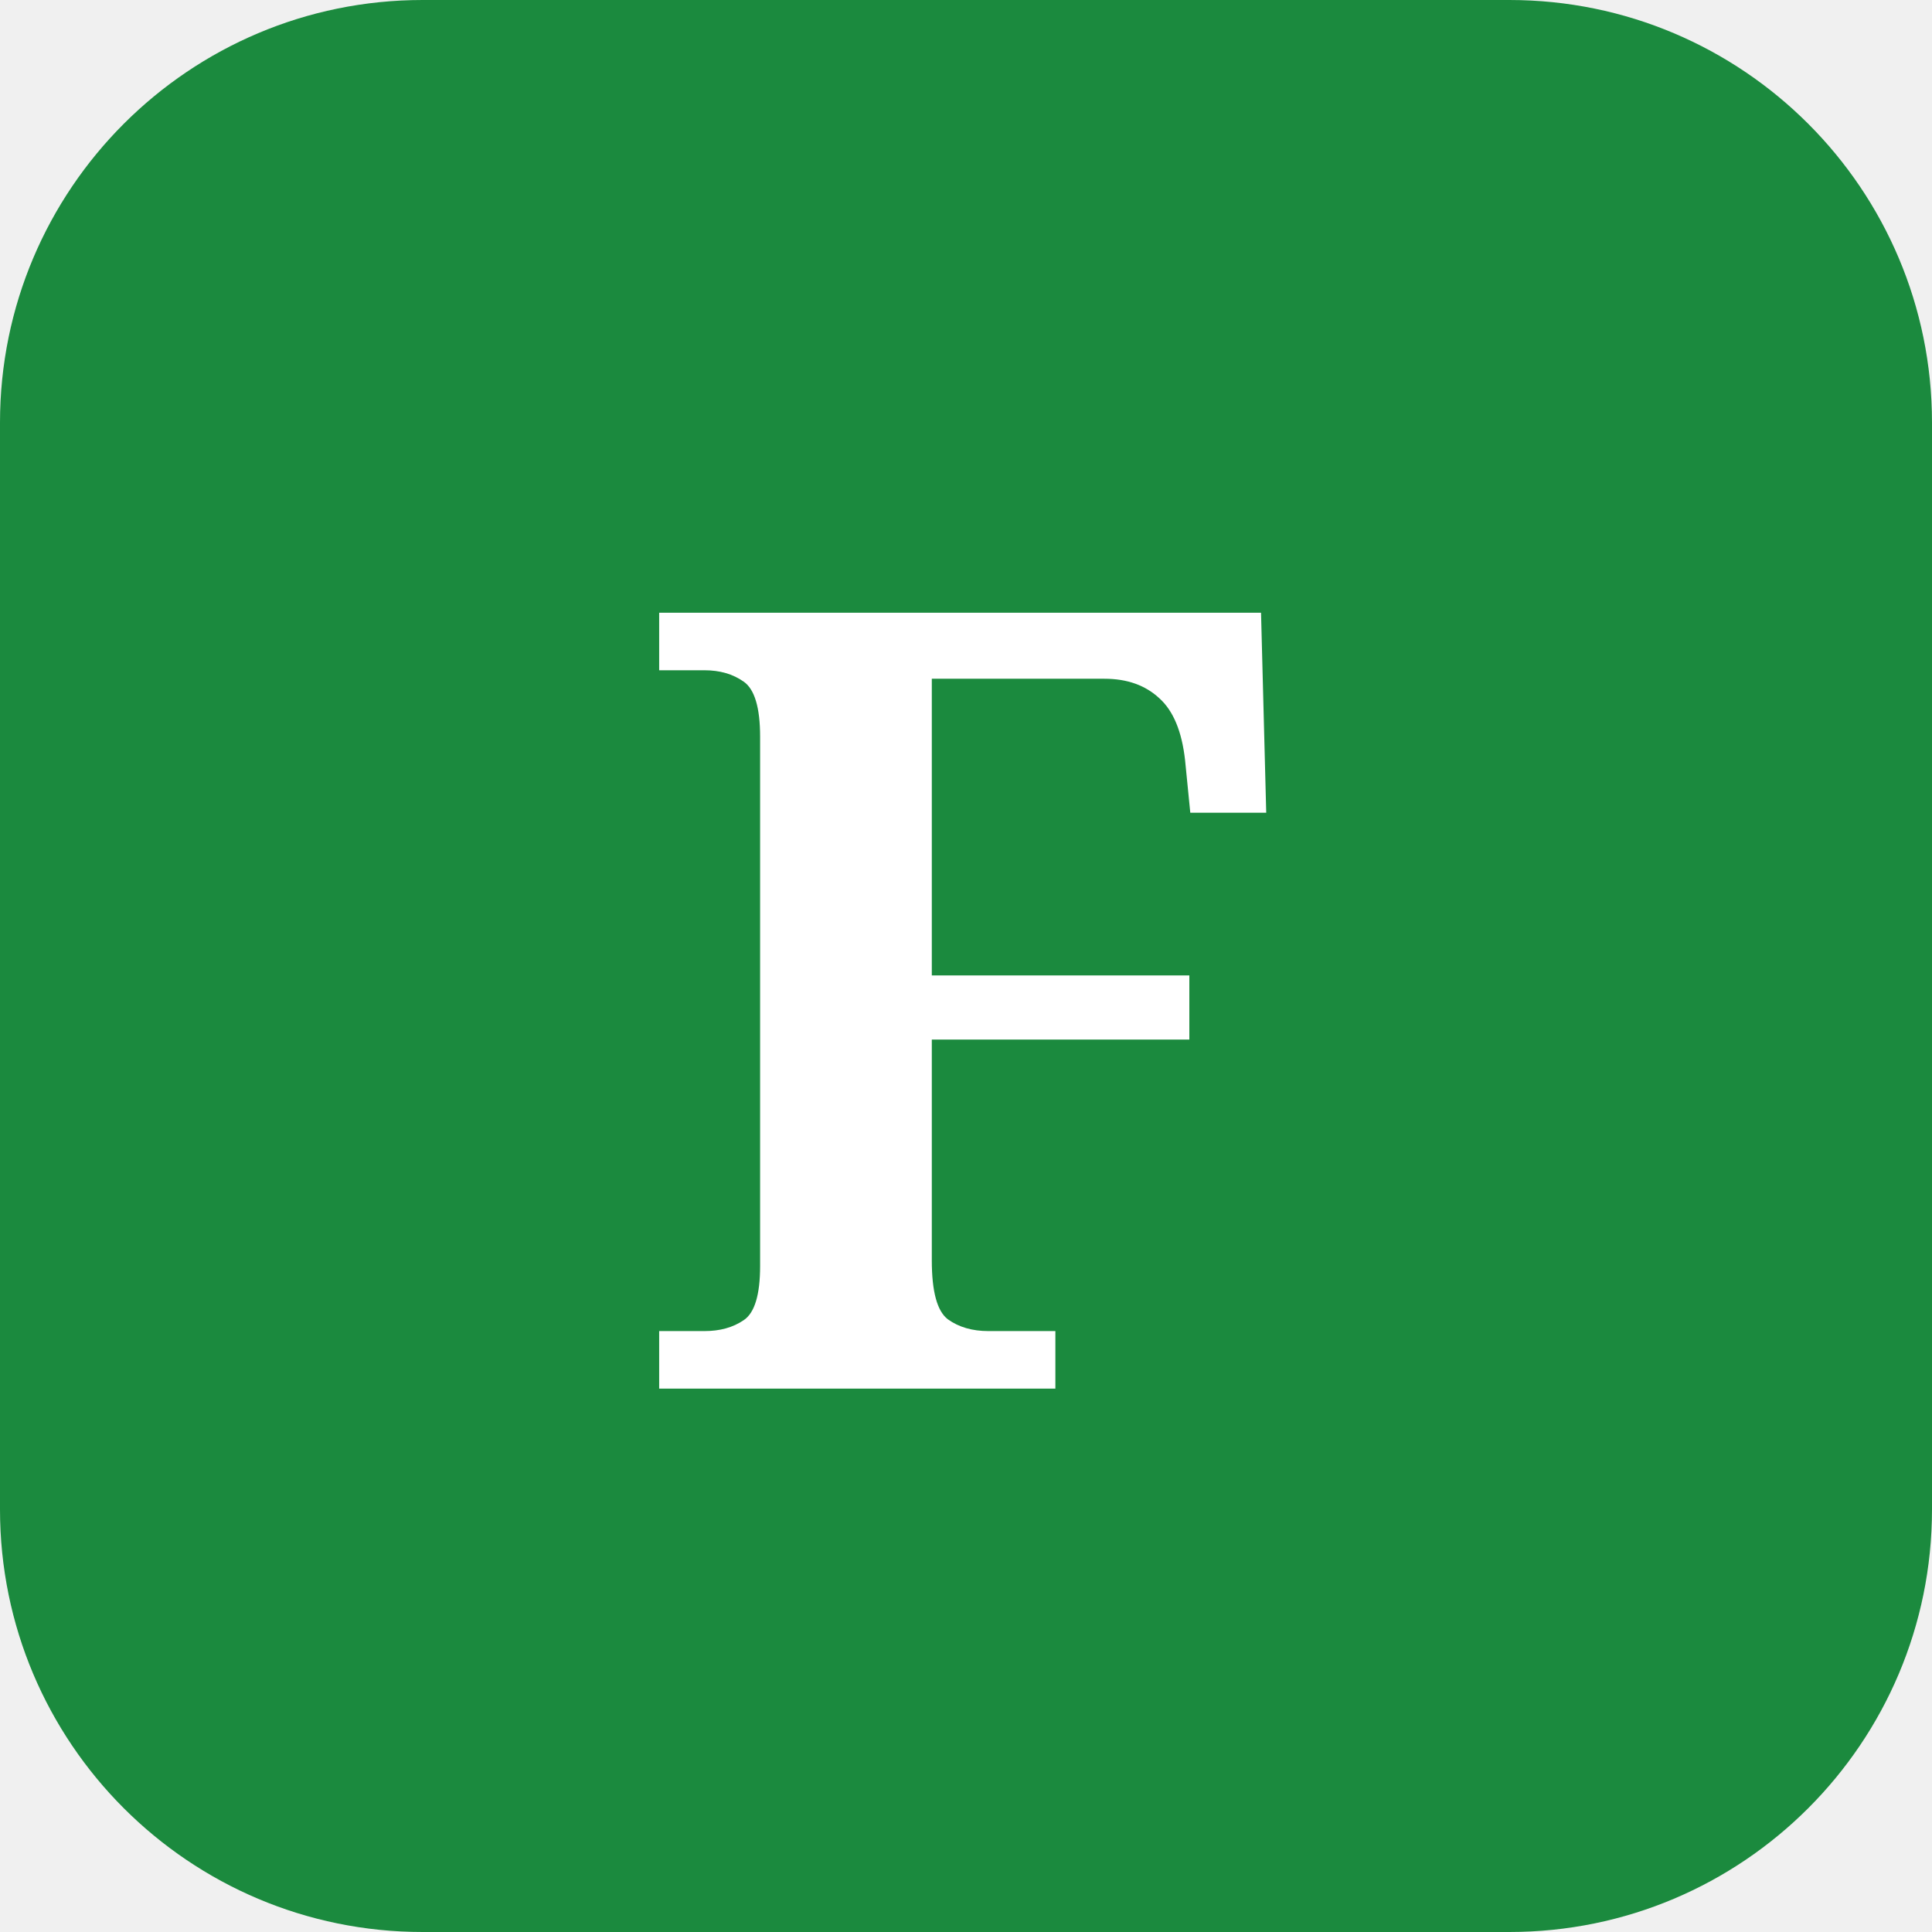
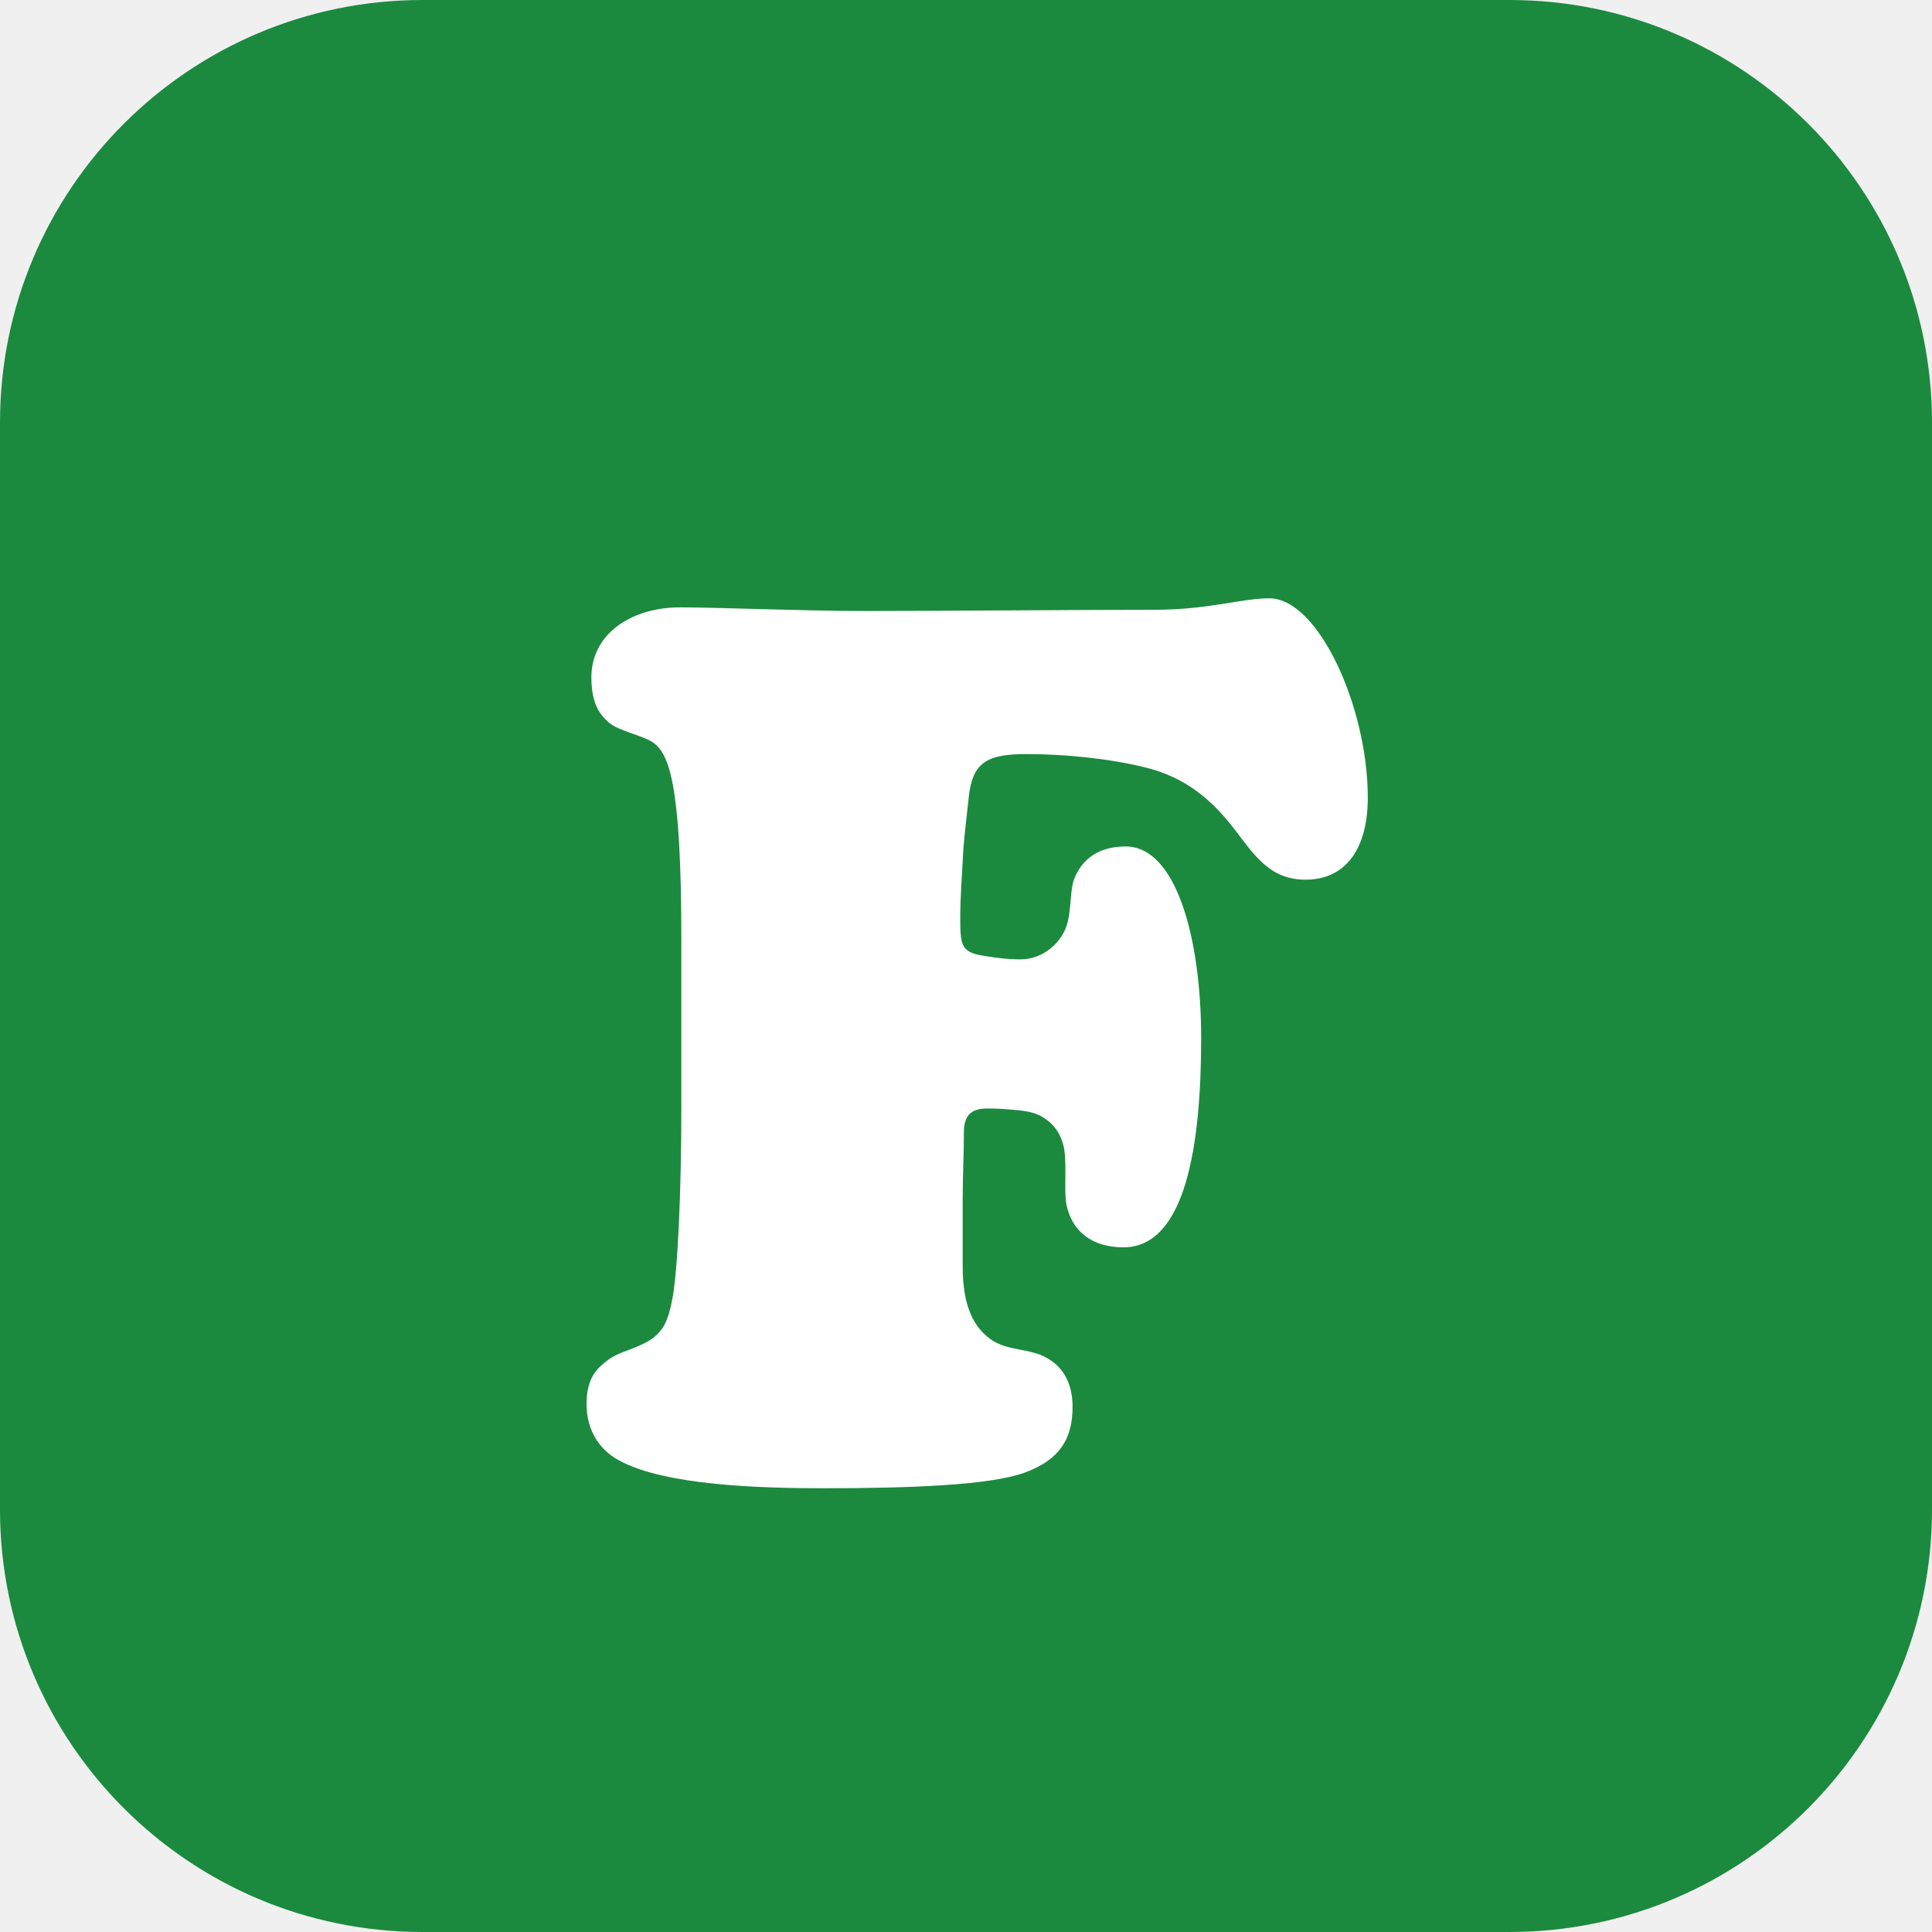
<svg xmlns="http://www.w3.org/2000/svg" viewBox="0 0 64 64">
  <rect width="64" height="64" rx="14" fill="#1b8a3e" />
-   <text x="32" y="46" text-anchor="middle" fill="#ffffff" font-family="Cooper Black, CooperBlack, serif" font-size="36" font-weight="900">F</text>
+   <path fill="#ffffff" d="M27.29 49.3C30.15 49.3 32.81 49.2 33.95 48.78C35.09 48.36 35.53 47.68 35.53 46.6C35.53 45.74 35.15 45.24 34.67 44.98C34.13 44.66 33.35 44.76 32.81 44.36C32.29 43.98 31.89 43.34 31.89 41.94V39.78C31.89 38.88 31.93 38.32 31.93 37.52C31.93 37.04 32.09 36.72 32.69 36.72C33.11 36.72 33.31 36.74 33.75 36.78C34.11 36.82 34.33 36.88 34.53 37.0C34.83 37.18 35.07 37.42 35.21 37.88C35.37 38.38 35.23 39.44 35.33 39.92C35.51 40.78 36.17 41.32 37.21 41.32C39.29 41.32 39.79 37.9 39.79 34.38C39.79 31.1 38.97 28.04 37.29 28.04C36.19 28.04 35.77 28.66 35.59 29.1C35.45 29.44 35.49 30.04 35.37 30.54C35.21 31.2 34.57 31.78 33.81 31.78C33.39 31.78 33.07 31.74 32.57 31.66C31.81 31.54 31.81 31.28 31.81 30.34C31.81 29.74 31.87 28.94 31.89 28.54C31.91 27.98 31.97 27.52 32.09 26.42C32.21 25.24 32.71 24.98 34.01 24.98C35.25 24.98 36.71 25.12 37.93 25.42C39.25 25.74 40.13 26.48 40.87 27.44C41.55 28.32 42.05 29.14 43.25 29.14C44.59 29.14 45.31 28.1 45.31 26.42C45.31 23.42 43.67 19.82 42.05 19.82C41.11 19.82 40.07 20.2 38.21 20.2C35.83 20.2 31.05 20.24 28.61 20.24C26.57 20.24 23.87 20.12 22.51 20.12C20.97 20.12 19.59 20.96 19.59 22.44C19.59 23.36 19.91 23.7 20.15 23.92C20.45 24.2 21.27 24.36 21.61 24.58C22.15 24.94 22.57 25.88 22.57 31.1V36.7C22.57 39.48 22.45 42.26 22.25 43.14C22.13 43.72 21.99 44.06 21.61 44.34C21.13 44.68 20.51 44.76 20.13 45.06C19.79 45.32 19.43 45.62 19.43 46.52C19.43 47.34 19.83 48.02 20.51 48.38C22.01 49.2 25.11 49.3 27.29 49.3Z" />
</svg>
